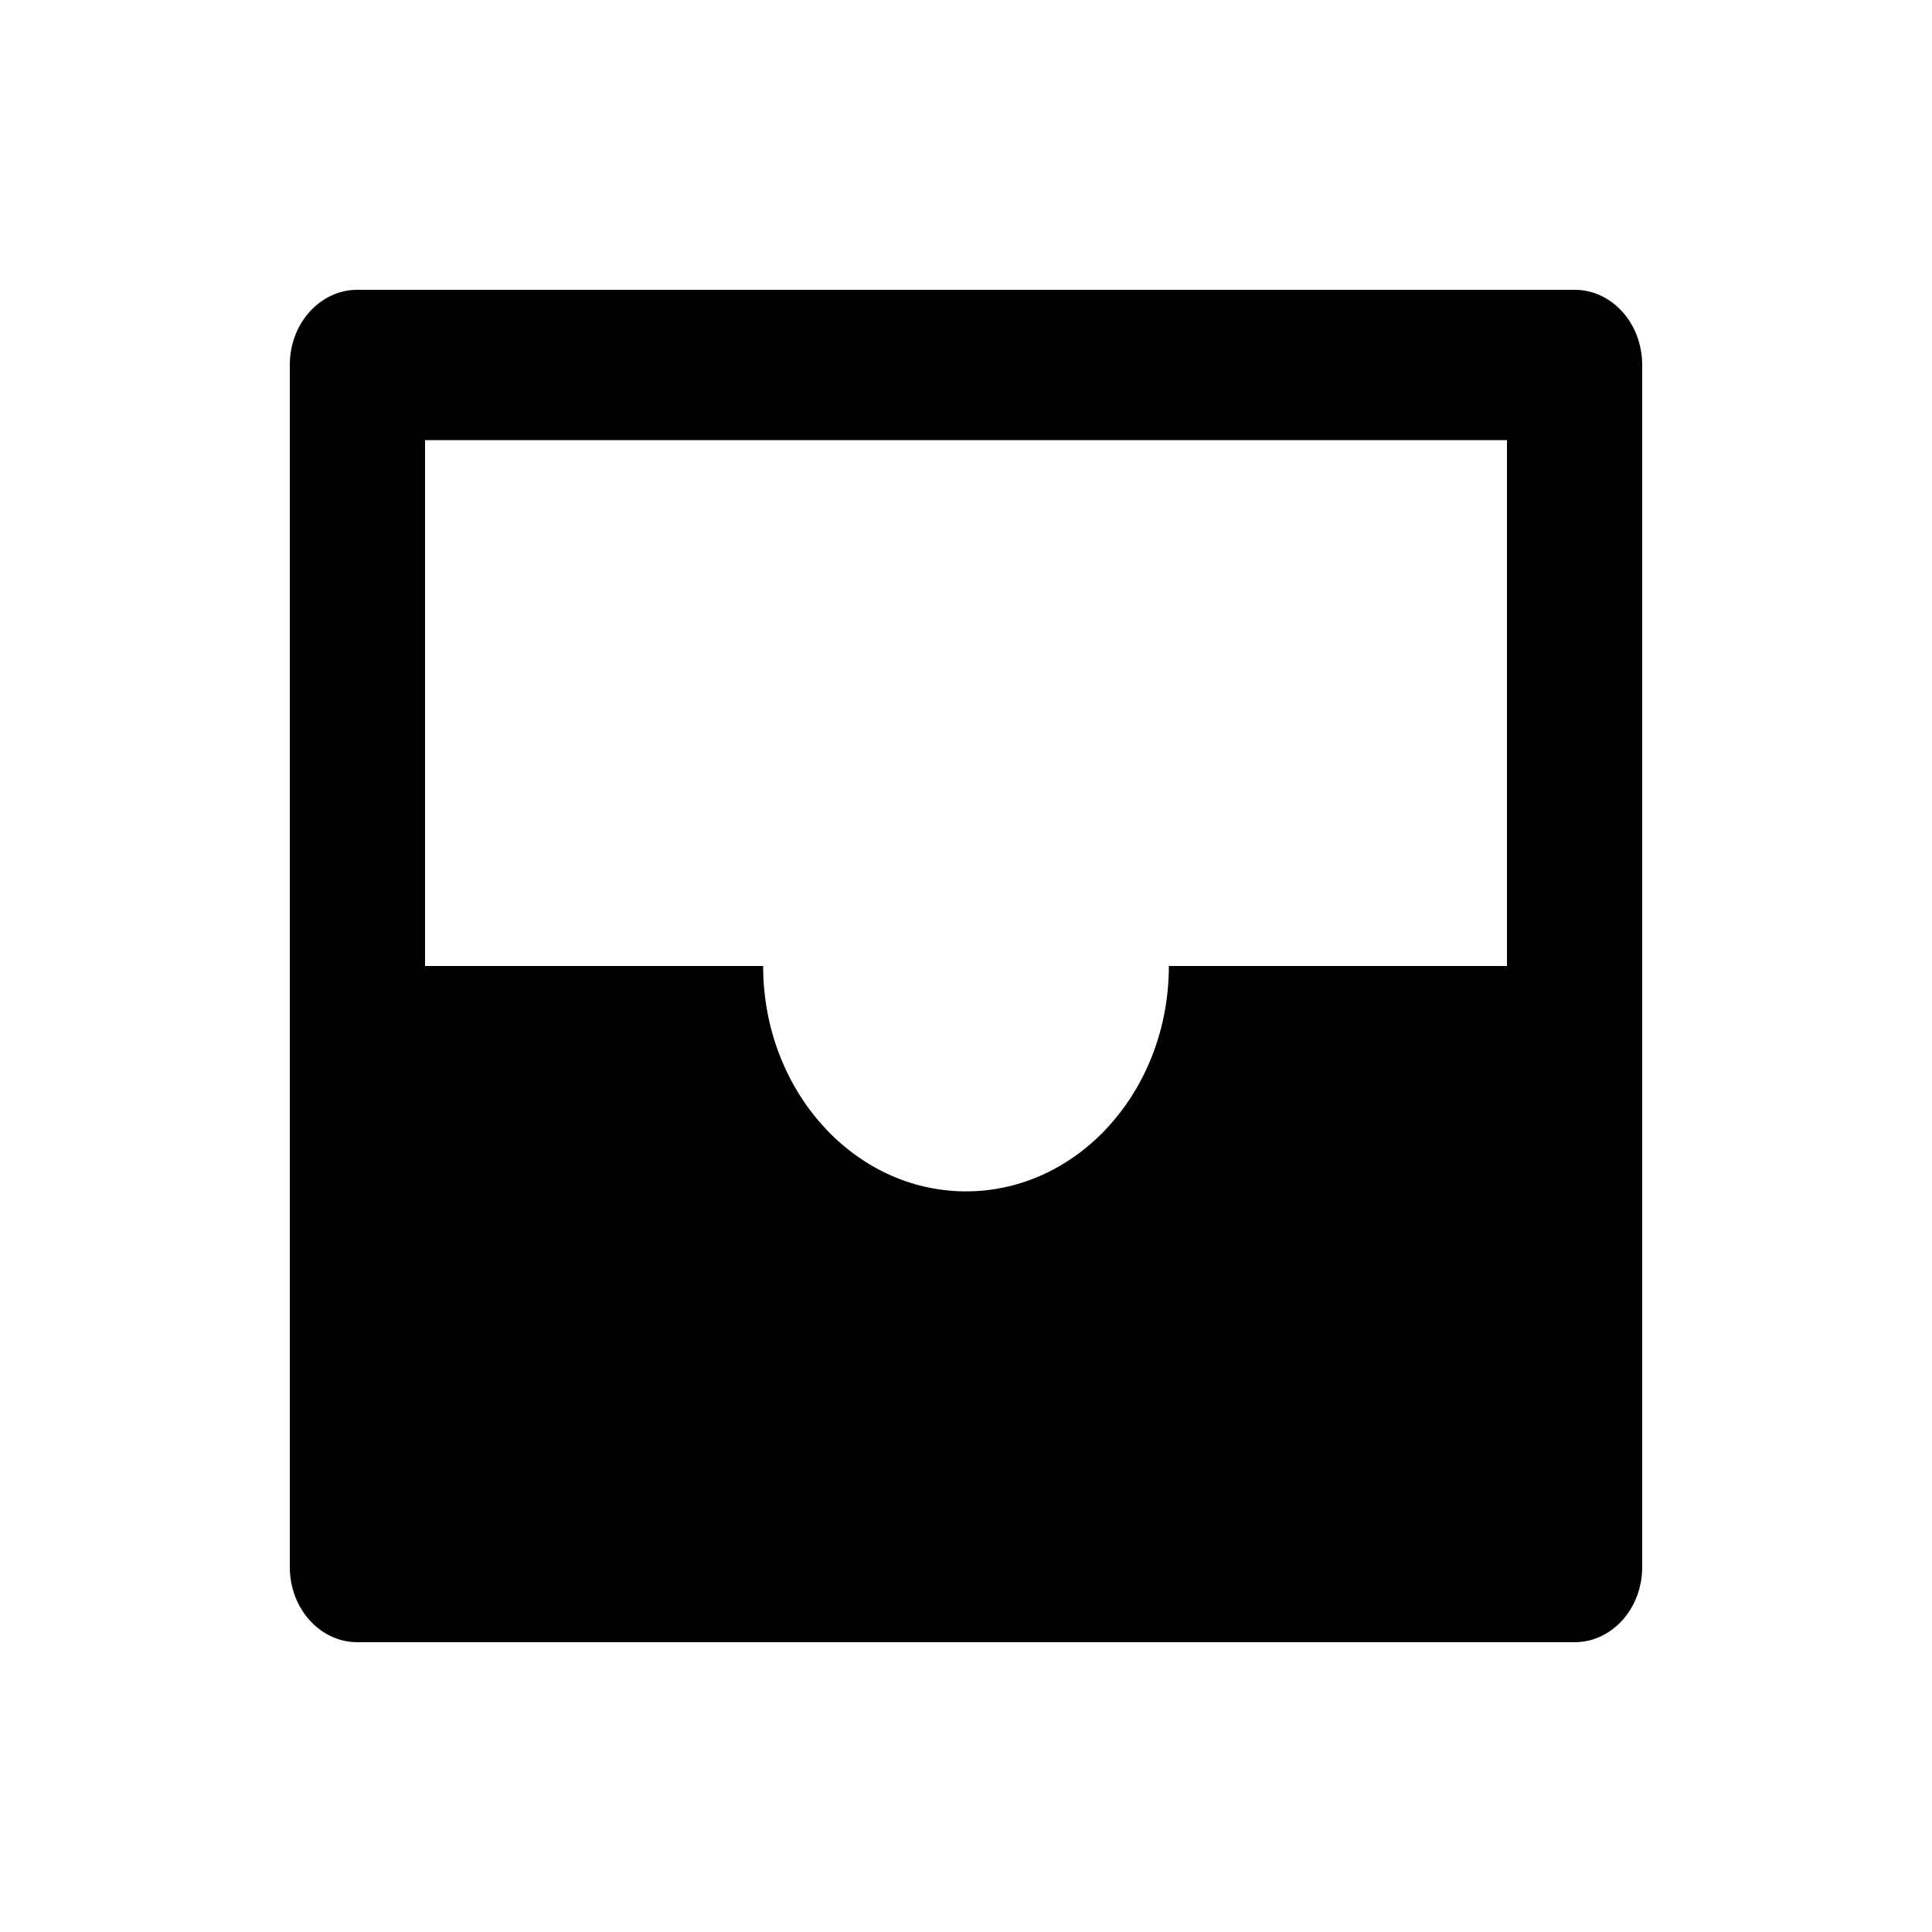
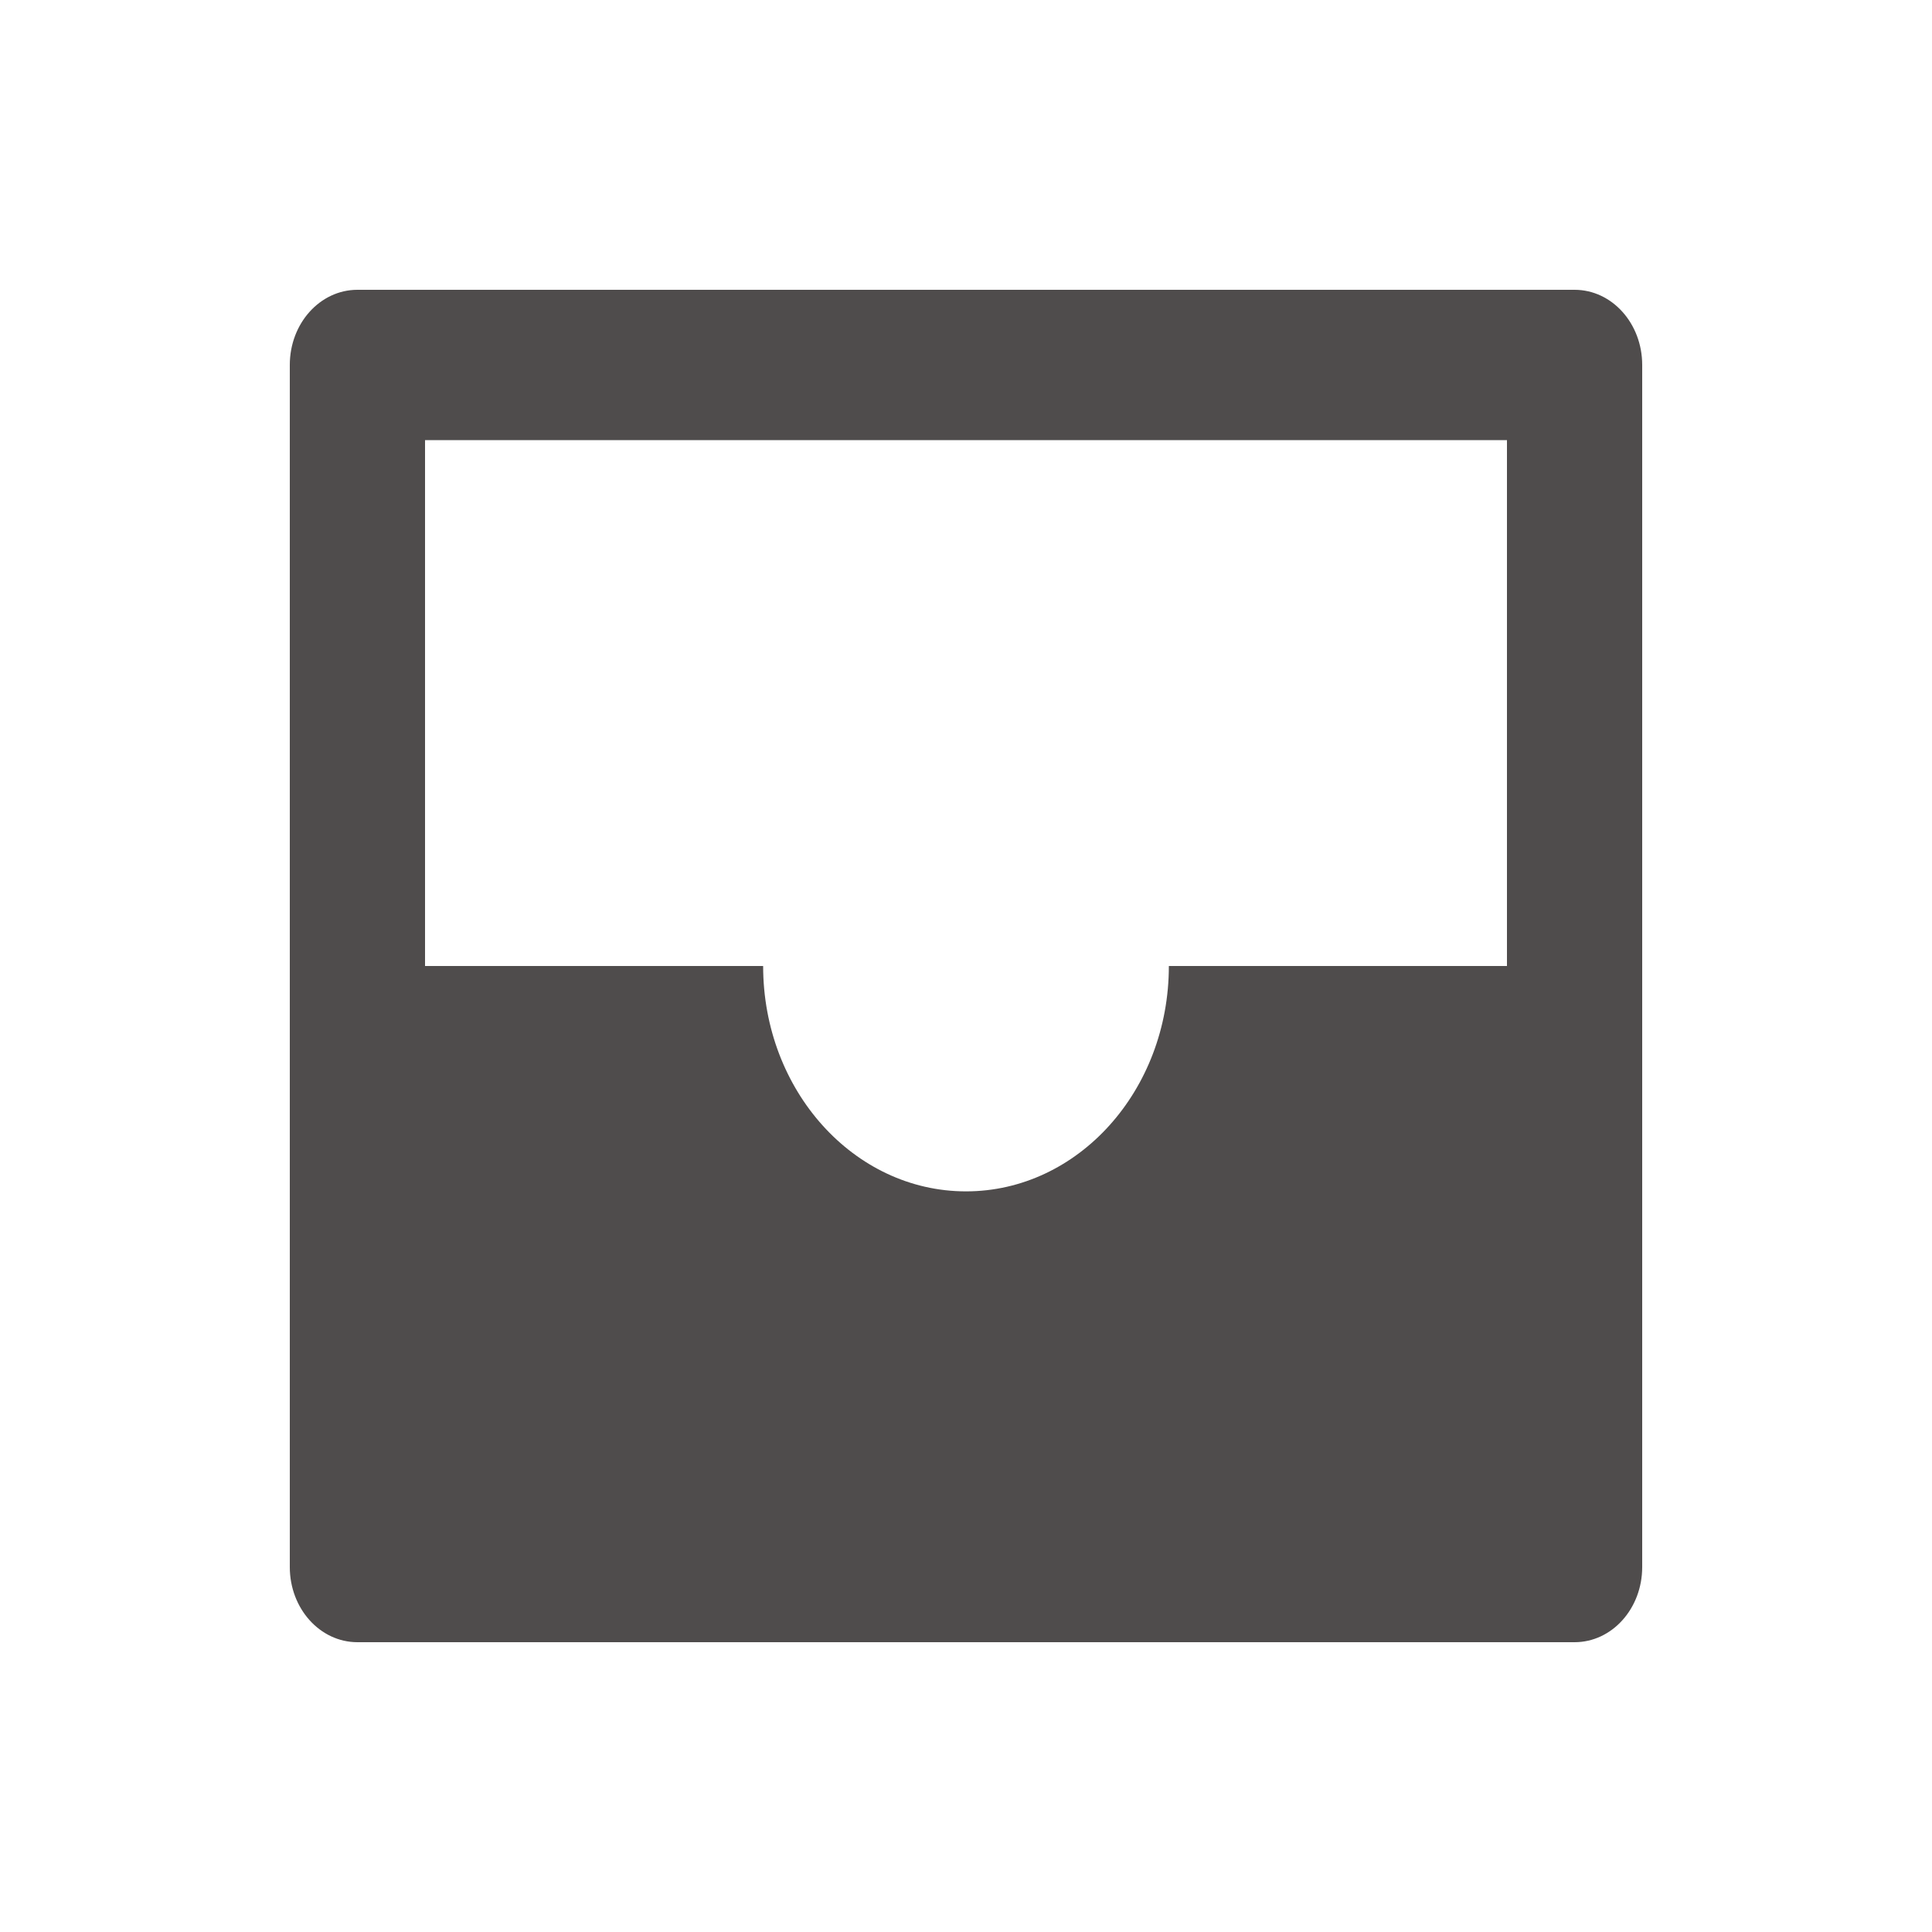
<svg xmlns="http://www.w3.org/2000/svg" width="20" height="20" viewBox="0 0 20 20" fill="none">
-   <path d="M3.7 3H16.3C16.687 3 17 3.348 17 3.778V16.222C17 16.652 16.687 17 16.3 17H3.7C3.313 17 3 16.652 3 16.222V3.778C3 3.348 3.313 3 3.7 3ZM7.9 10C7.9 11.289 8.84 12.333 10 12.333C11.16 12.333 12.1 11.289 12.1 10H15.6V4.556H4.4V10H7.9Z" fill="black" />
+   <path d="M3.7 3H16.3C16.687 3 17 3.348 17 3.778V16.222C17 16.652 16.687 17 16.3 17H3.7C3.313 17 3 16.652 3 16.222V3.778C3 3.348 3.313 3 3.7 3ZM7.9 10C7.9 11.289 8.84 12.333 10 12.333C11.16 12.333 12.1 11.289 12.1 10H15.6V4.556H4.4V10H7.9Z" fill="#4F4C4C" />
</svg>
